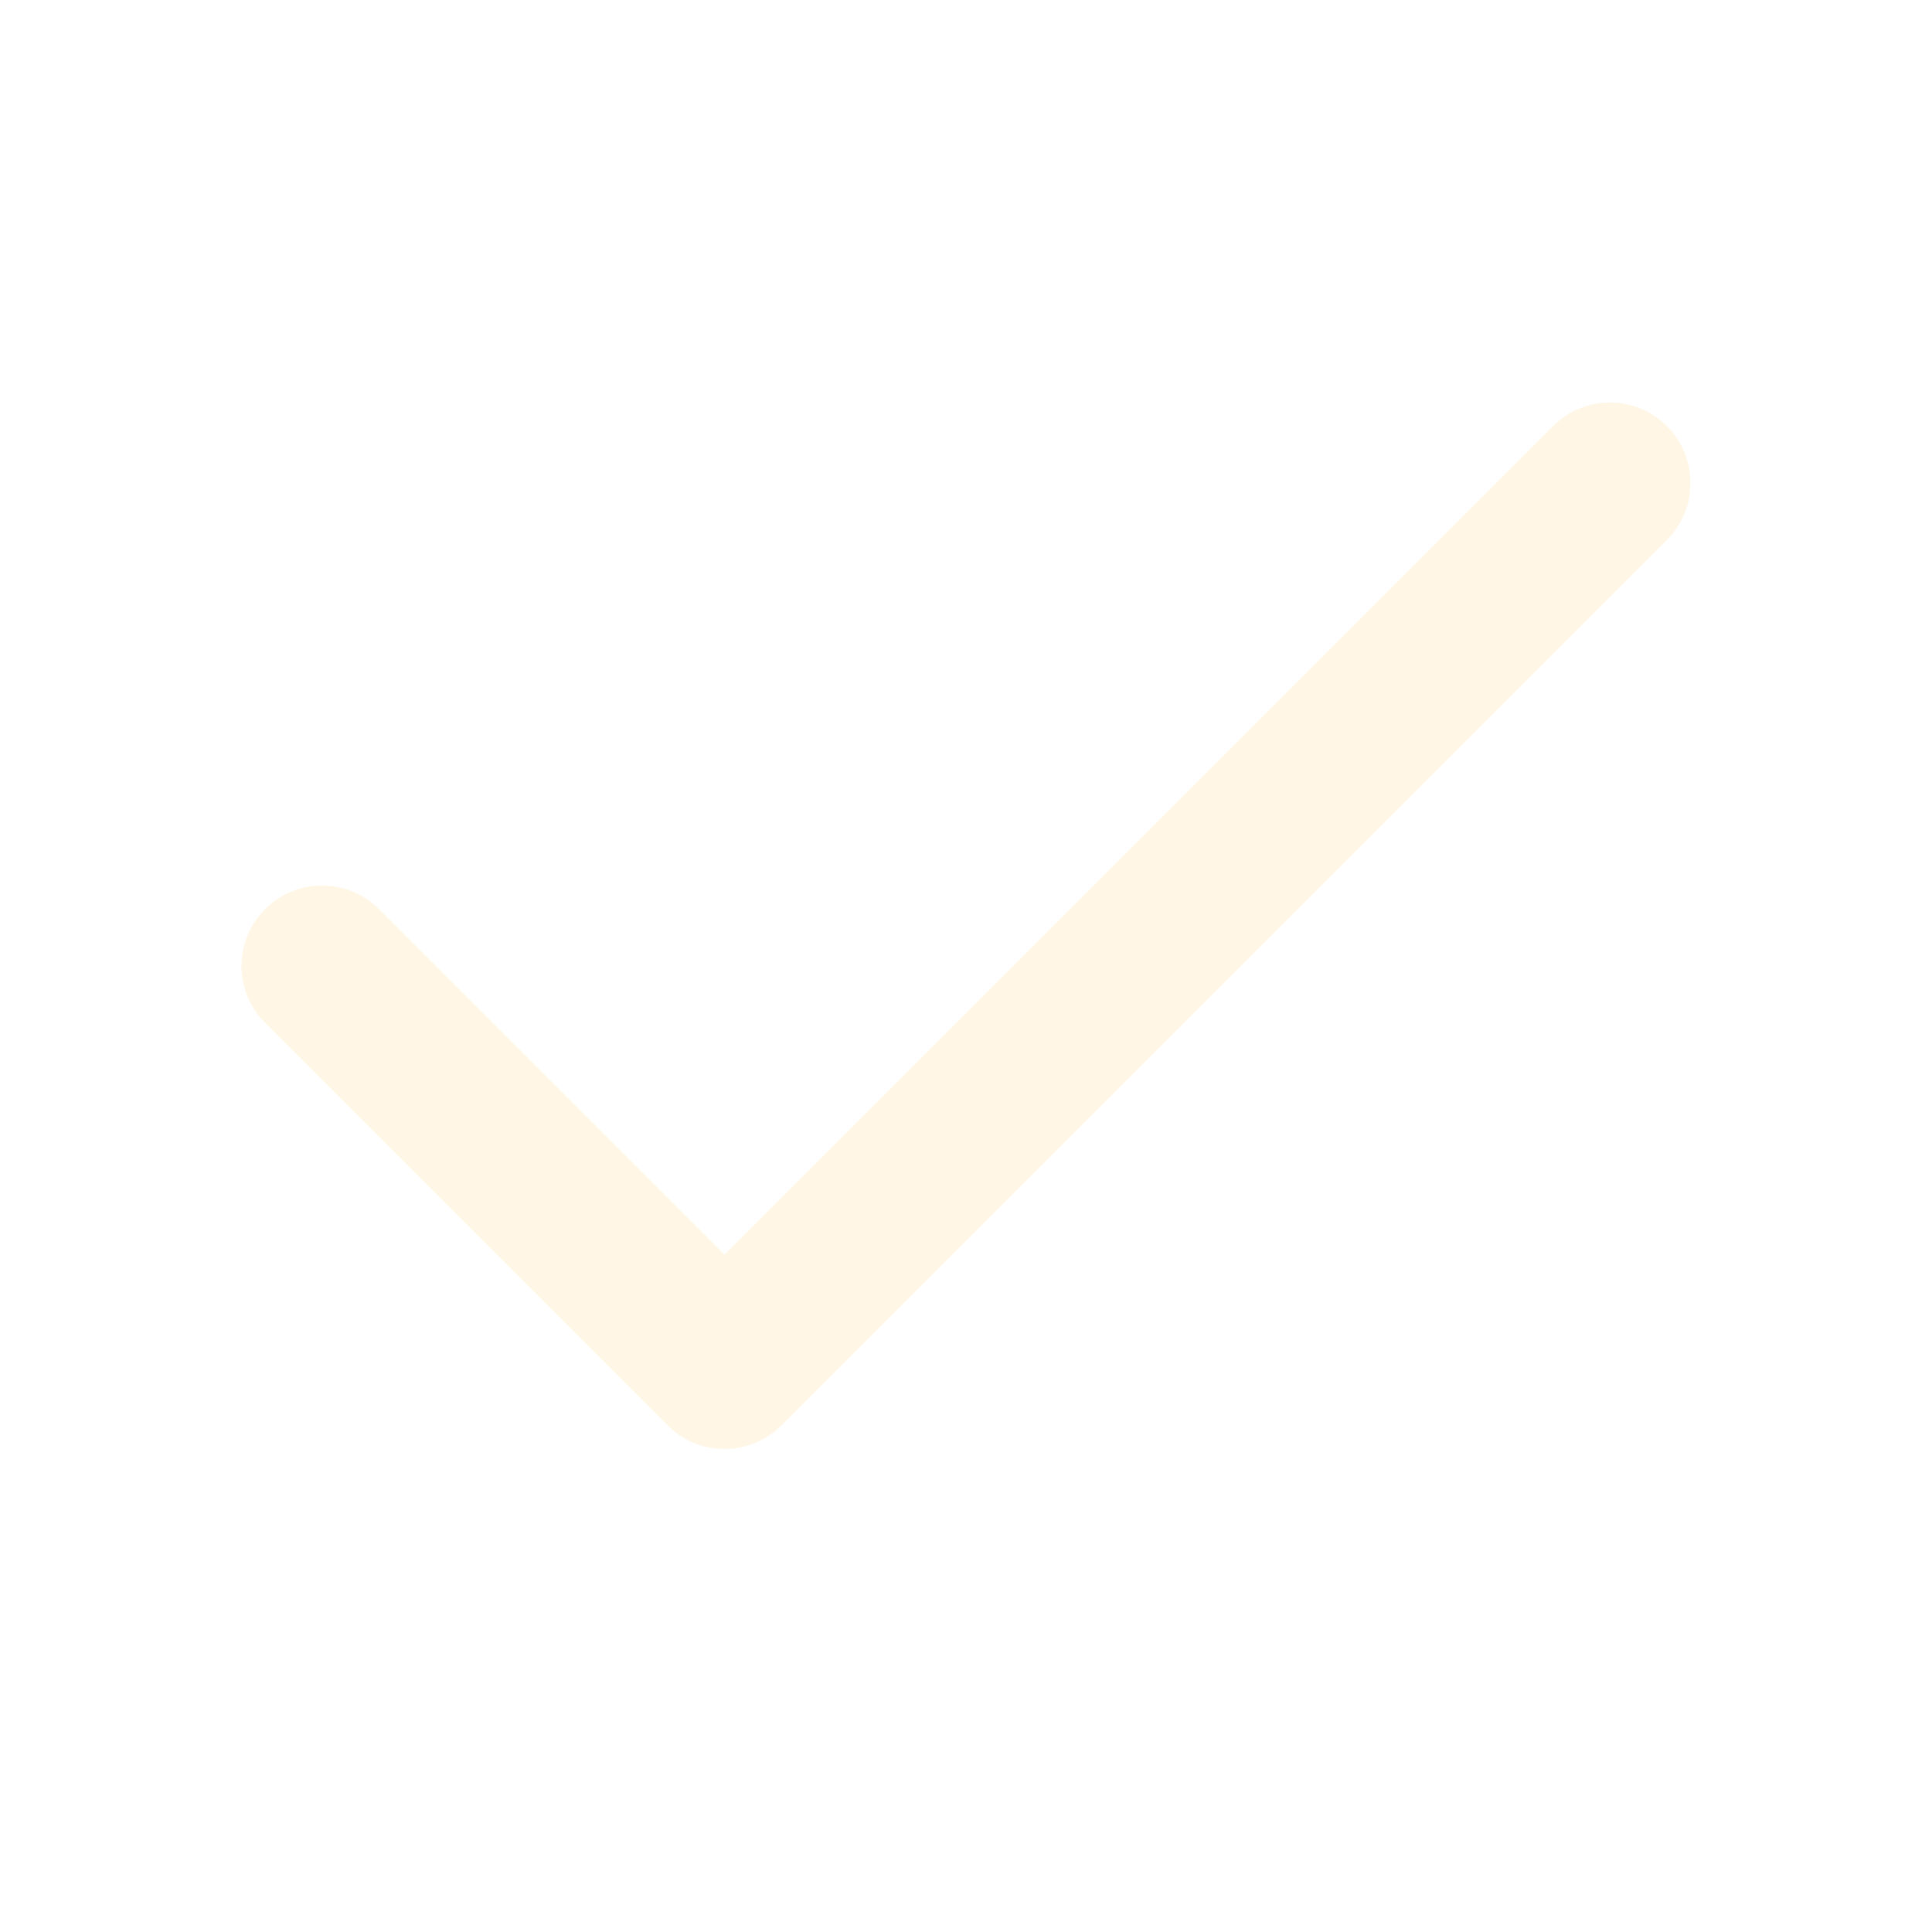
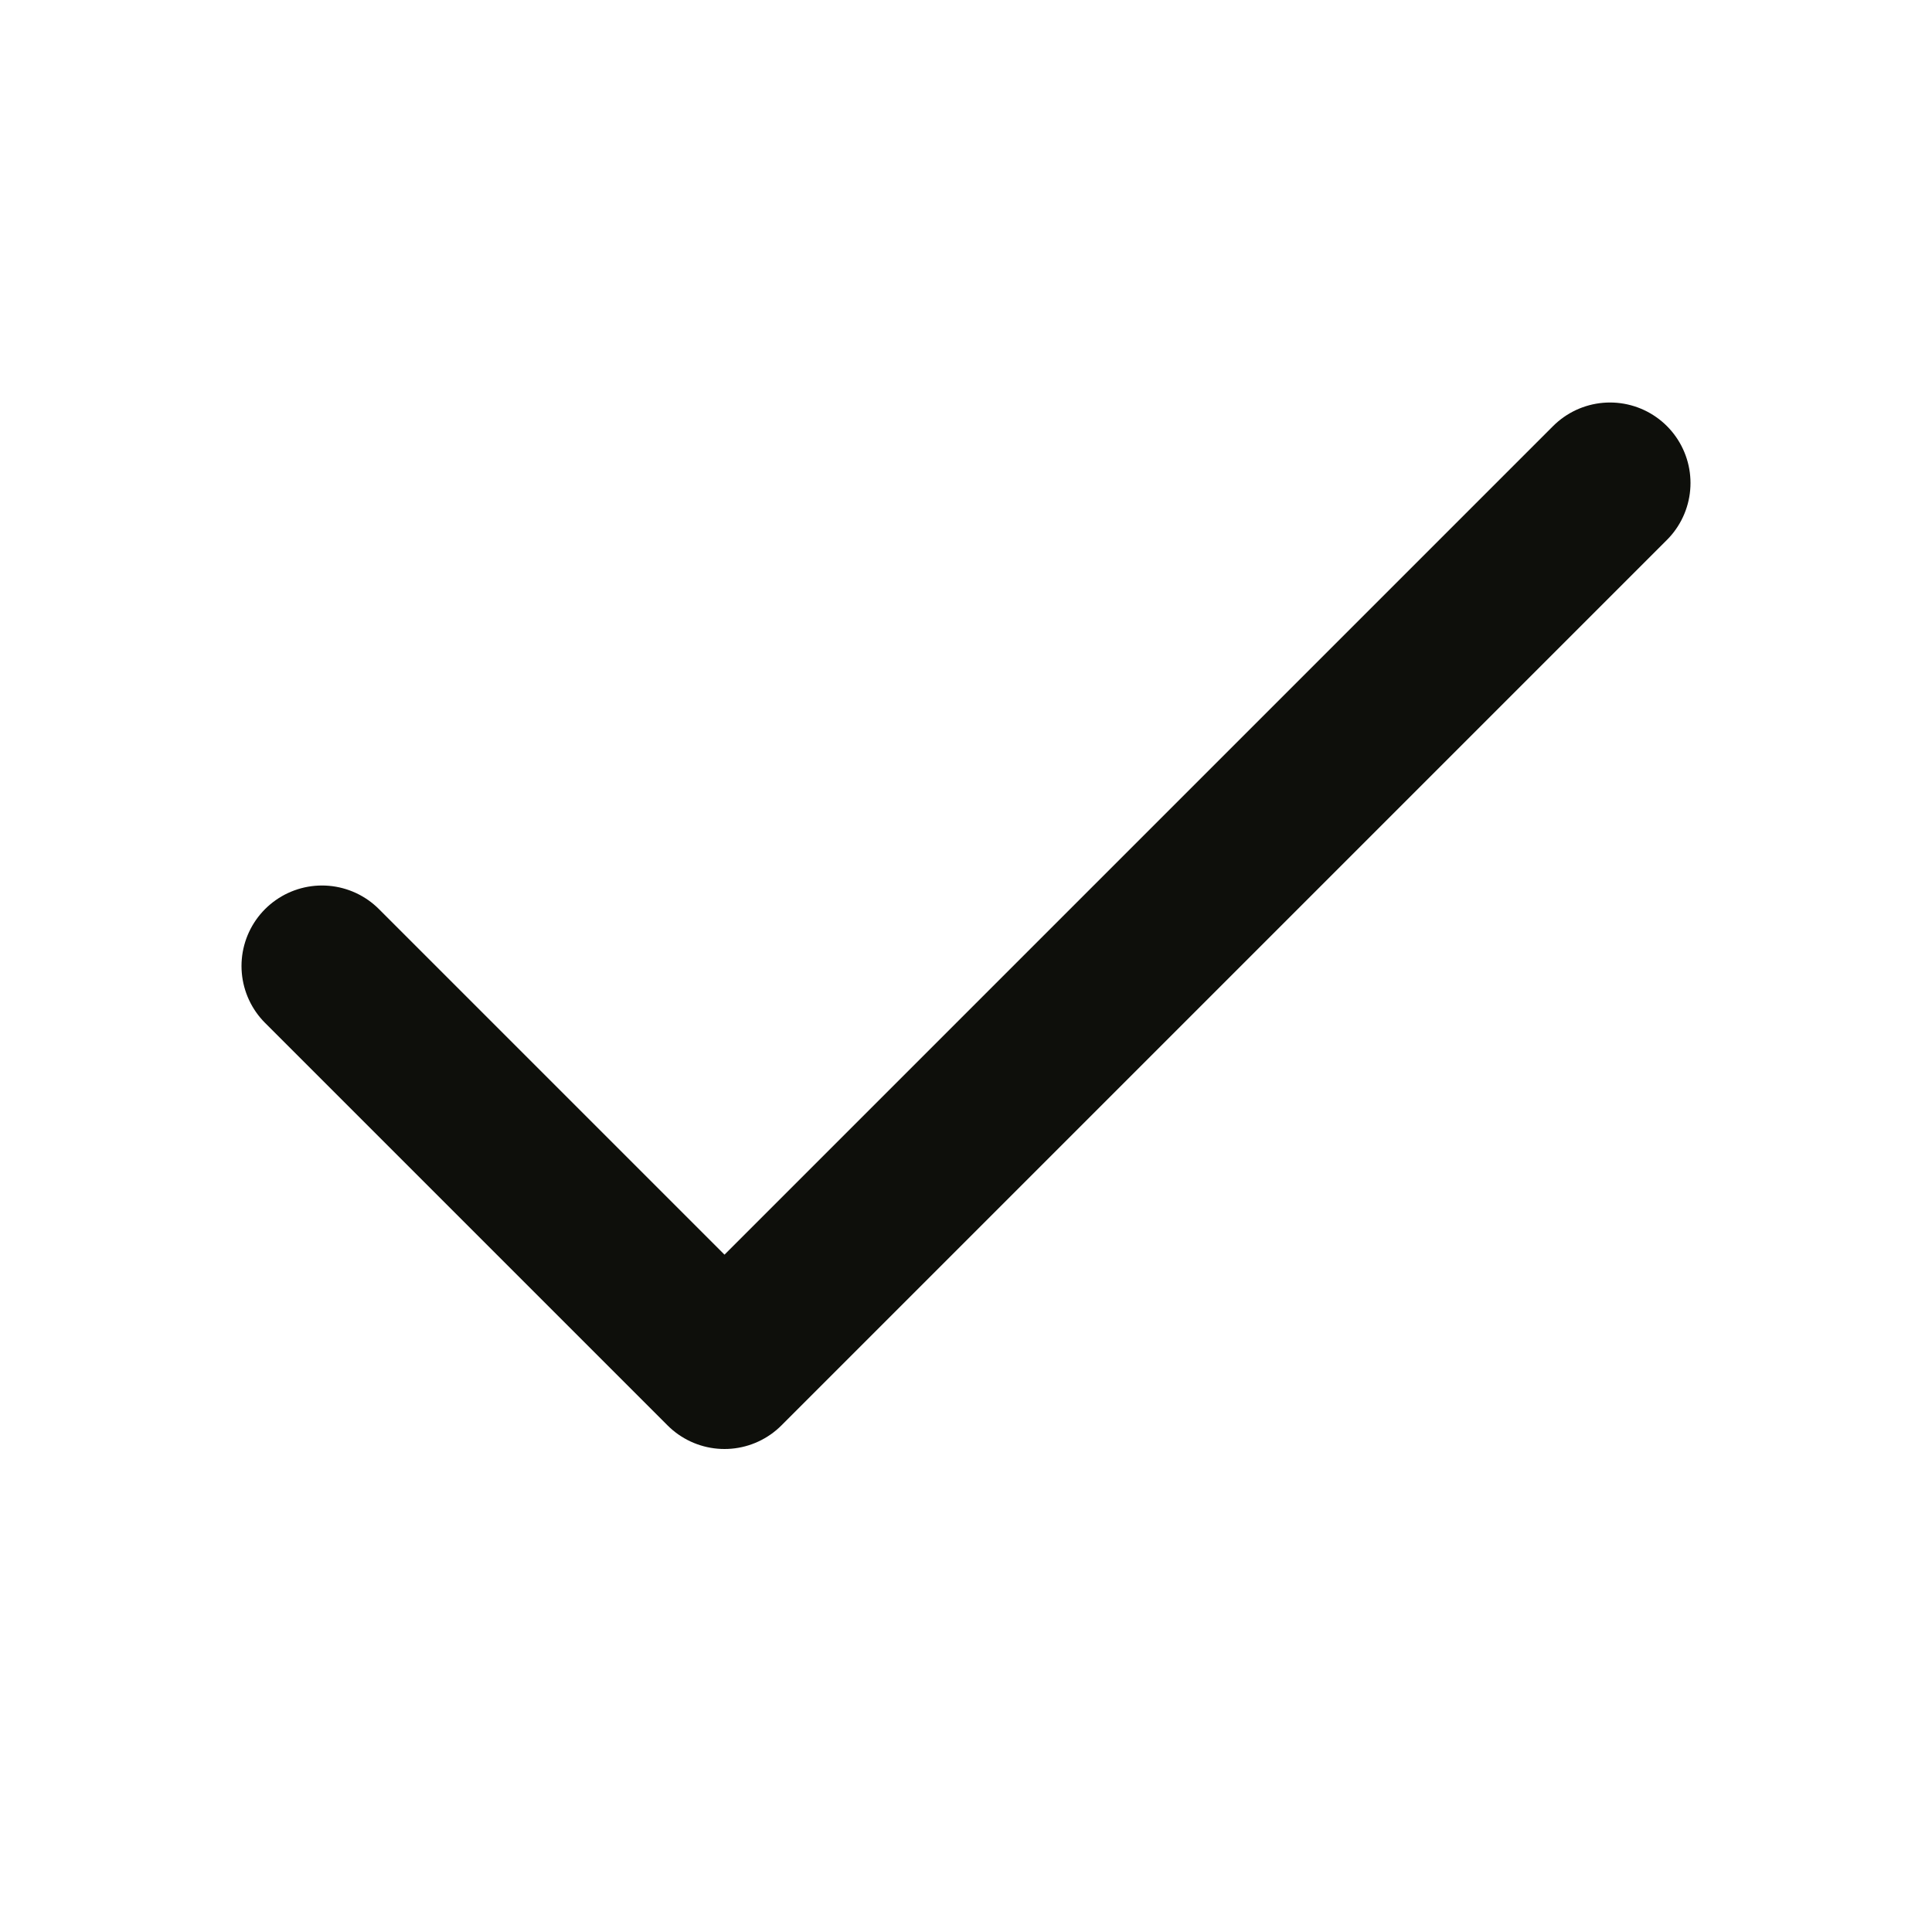
<svg xmlns="http://www.w3.org/2000/svg" width="12" height="12" viewBox="0 0 12 12" fill="none">
-   <path d="M10 3L4.5 8.5L2 6" stroke="#FFF6E6" stroke-linecap="round" stroke-linejoin="round" />
+   <path d="M10 3L4.5 8.5L2 6" stroke="#0E0F0B" stroke-linecap="round" stroke-linejoin="round" />
</svg>
